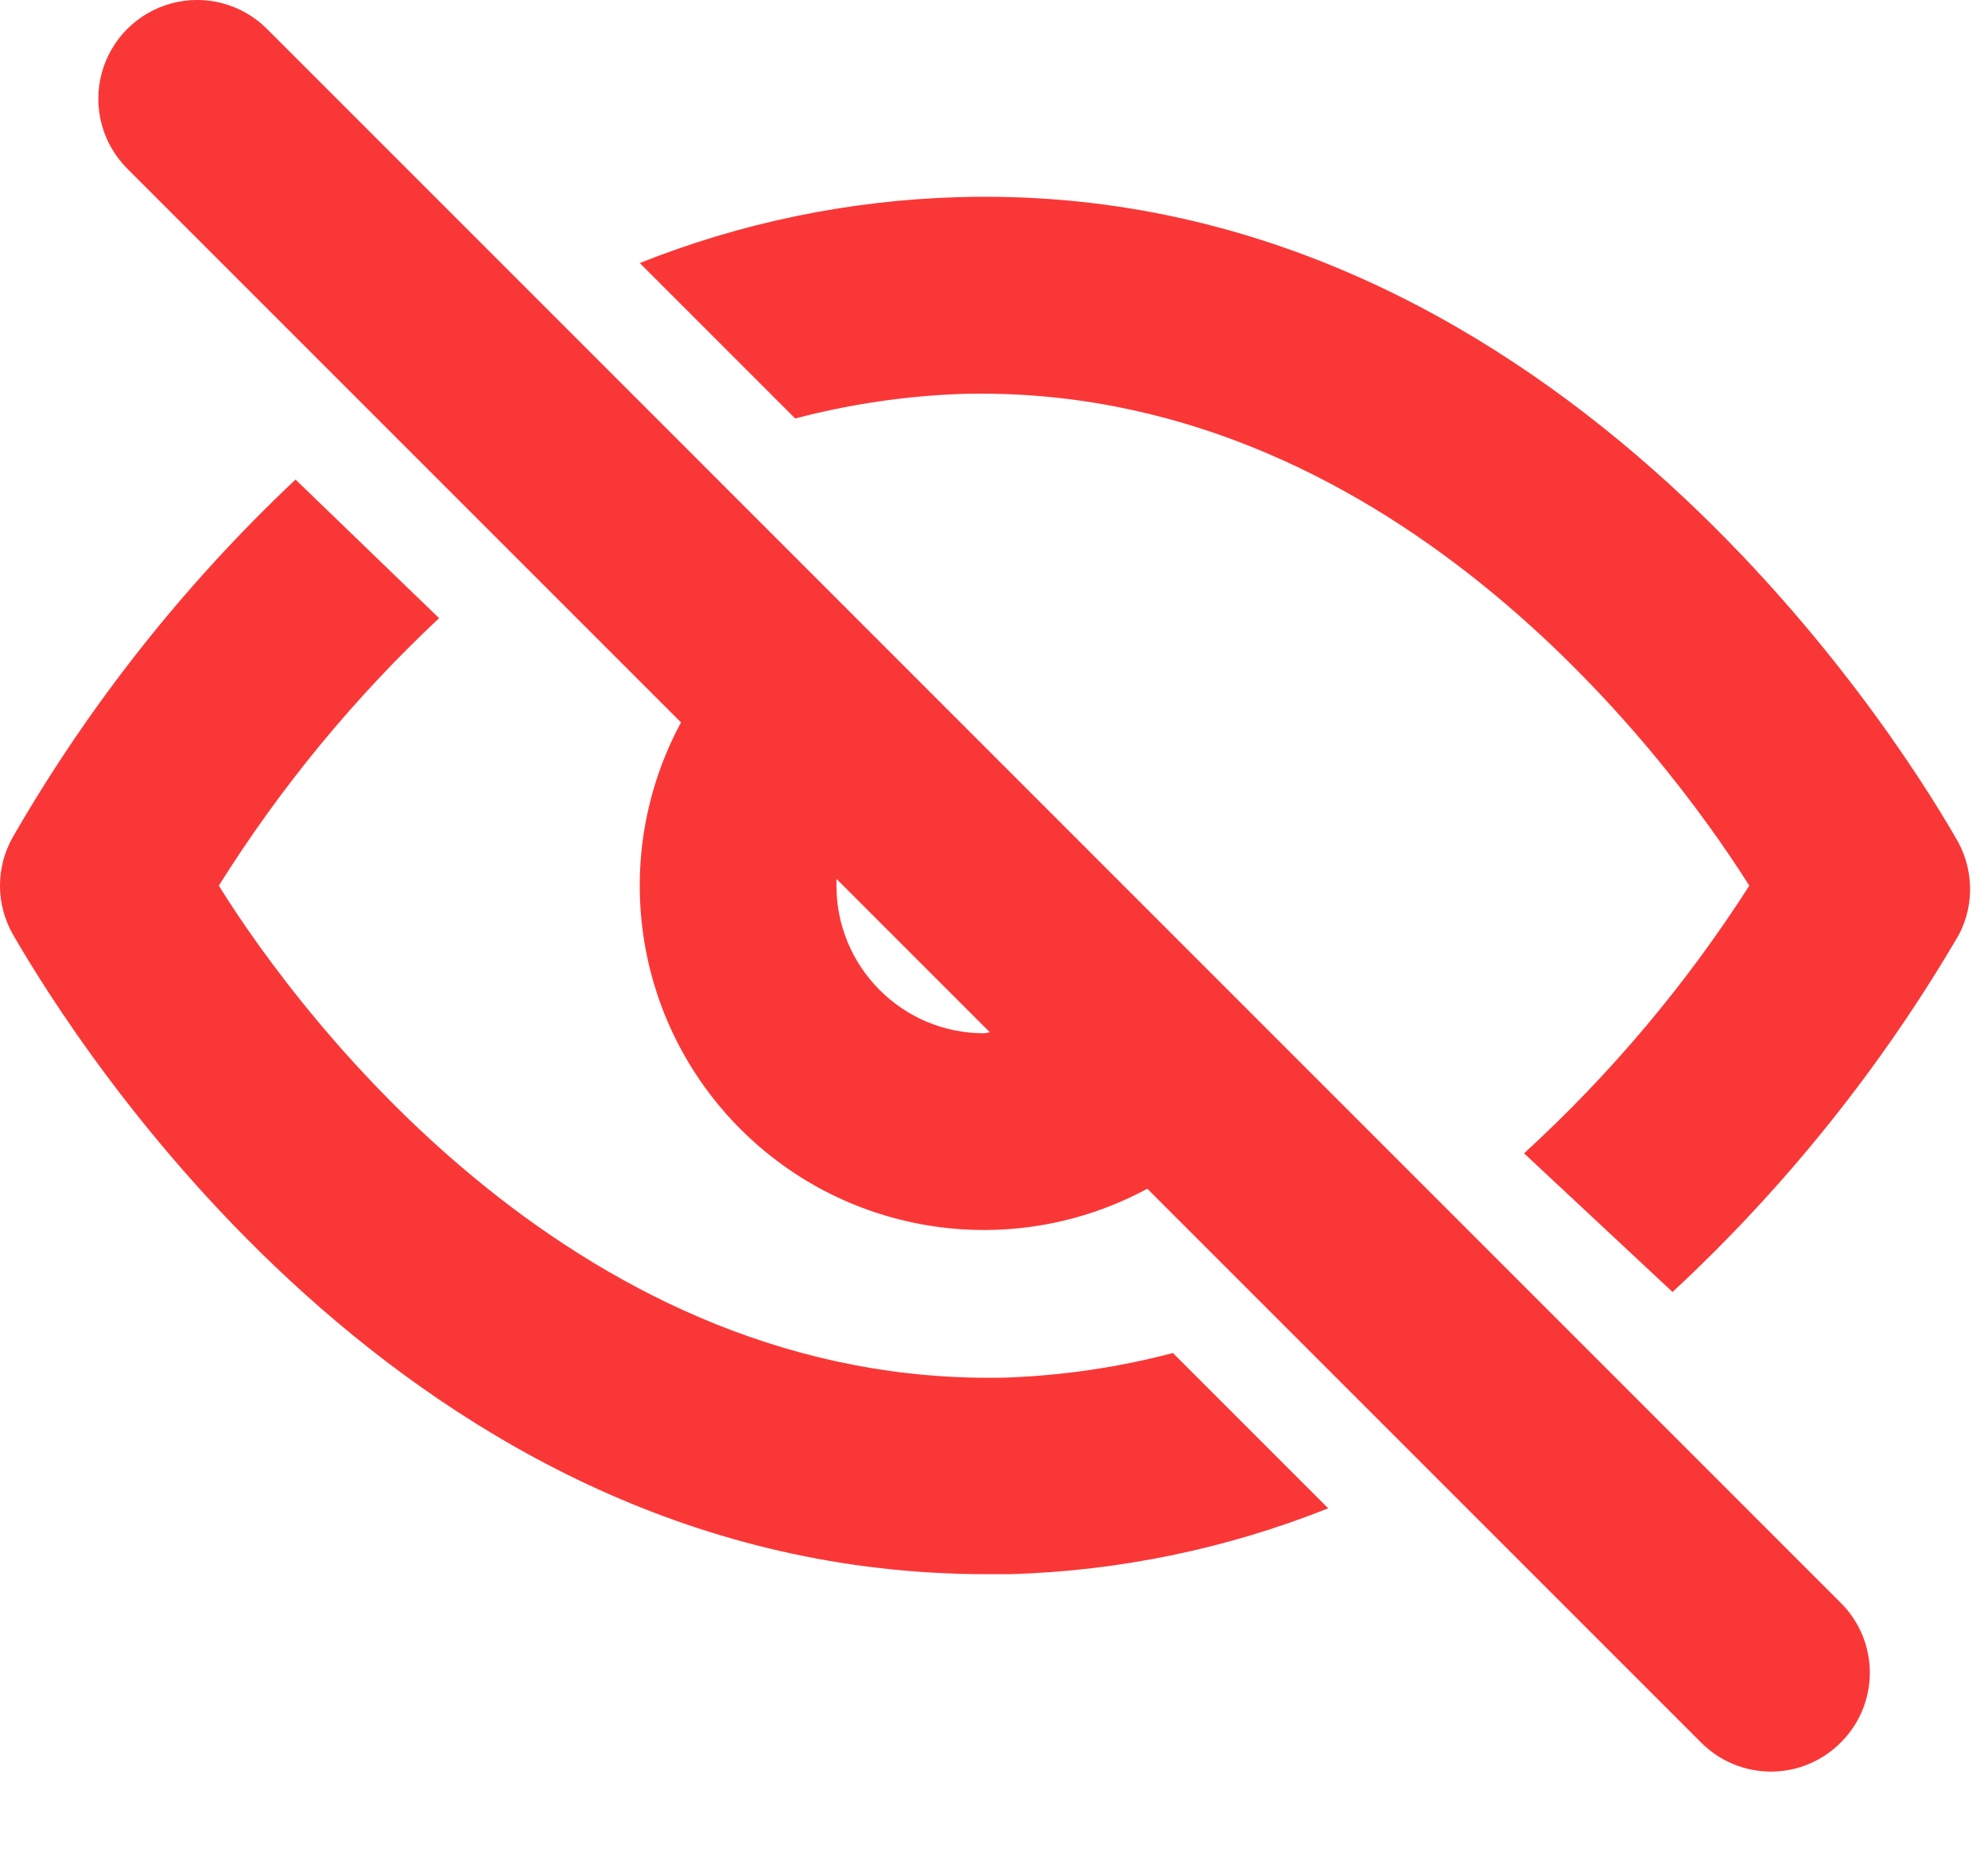
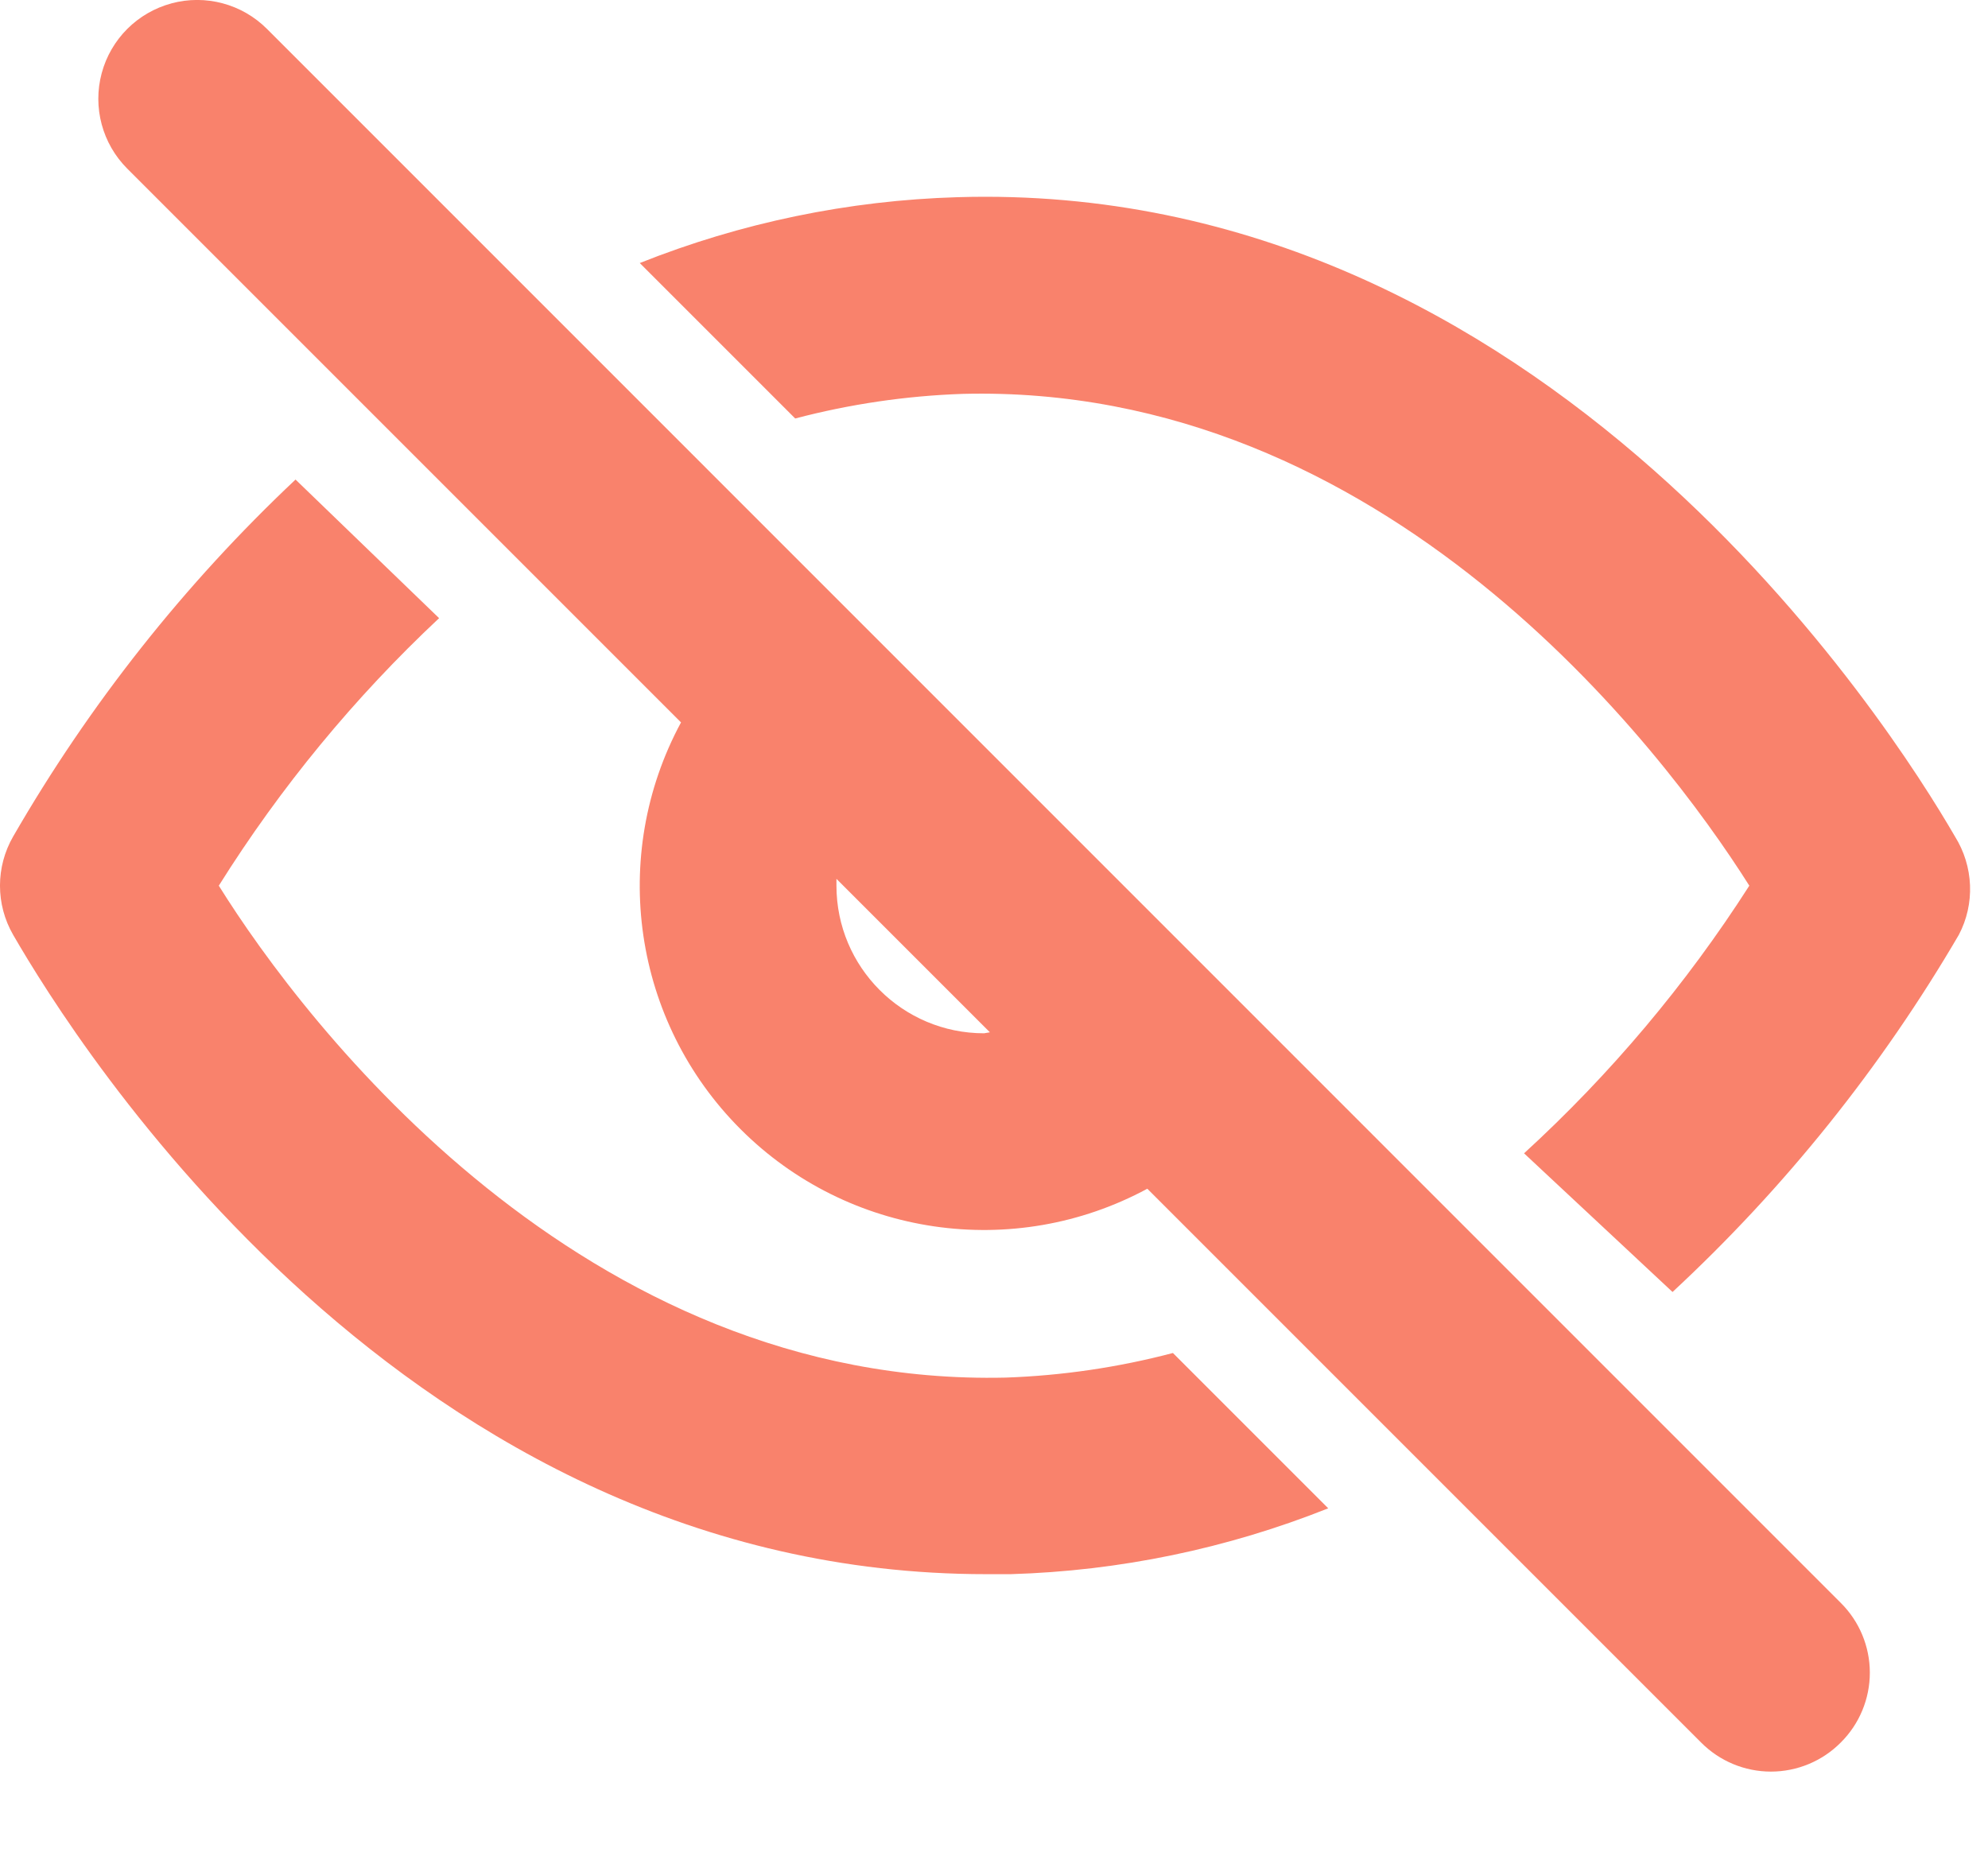
<svg xmlns="http://www.w3.org/2000/svg" width="16" height="15">
-   <path d="M1.38.027a.795.795 0 0 1 .769.206L14.815 12.9a.792.792 0 0 1 0 1.124.792.792 0 0 1-1.124 0L9.234 9.567a2.77 2.77 0 0 1-3.753-3.753L1.024 1.357a.795.795 0 0 1 .357-1.33Zm.998 3.832 1.156 1.116a10.846 10.846 0 0 0-1.773 2.153c.696 1.117 2.929 4.038 6.333 3.959a6.127 6.127 0 0 0 1.346-.198l1.25 1.25a7.505 7.505 0 0 1-2.556.53h-.198c-4.663 0-7.331-4.282-7.83-5.145a.792.792 0 0 1 0-.792A12.58 12.58 0 0 1 2.378 3.86Zm5.328-2.272c4.726-.143 7.52 4.267 8.028 5.145.15.24.163.542.031.792a12.58 12.58 0 0 1-2.304 2.874l-1.195-1.116a10.846 10.846 0 0 0 1.813-2.154c-.705-1.116-2.937-4.045-6.333-3.958a6.127 6.127 0 0 0-1.346.198L5.149 2.117a7.505 7.505 0 0 1 2.557-.53Zm-.974 5.486v.055c0 .656.532 1.188 1.188 1.188l.047-.008-1.235-1.235Z" fill="#FA3737" />
+   <path d="M1.38.027a.795.795 0 0 1 .769.206L14.815 12.9a.792.792 0 0 1 0 1.124.792.792 0 0 1-1.124 0L9.234 9.567a2.77 2.77 0 0 1-3.753-3.753L1.024 1.357a.795.795 0 0 1 .357-1.33Zm.998 3.832 1.156 1.116a10.846 10.846 0 0 0-1.773 2.153c.696 1.117 2.929 4.038 6.333 3.959a6.127 6.127 0 0 0 1.346-.198l1.25 1.25a7.505 7.505 0 0 1-2.556.53h-.198c-4.663 0-7.331-4.282-7.83-5.145a.792.792 0 0 1 0-.792A12.58 12.58 0 0 1 2.378 3.86Zm5.328-2.272c4.726-.143 7.52 4.267 8.028 5.145.15.24.163.542.031.792a12.58 12.58 0 0 1-2.304 2.874l-1.195-1.116a10.846 10.846 0 0 0 1.813-2.154c-.705-1.116-2.937-4.045-6.333-3.958a6.127 6.127 0 0 0-1.346.198L5.149 2.117a7.505 7.505 0 0 1 2.557-.53Zm-.974 5.486v.055c0 .656.532 1.188 1.188 1.188l.047-.008-1.235-1.235Z" fill="#f9826c" />
</svg>
